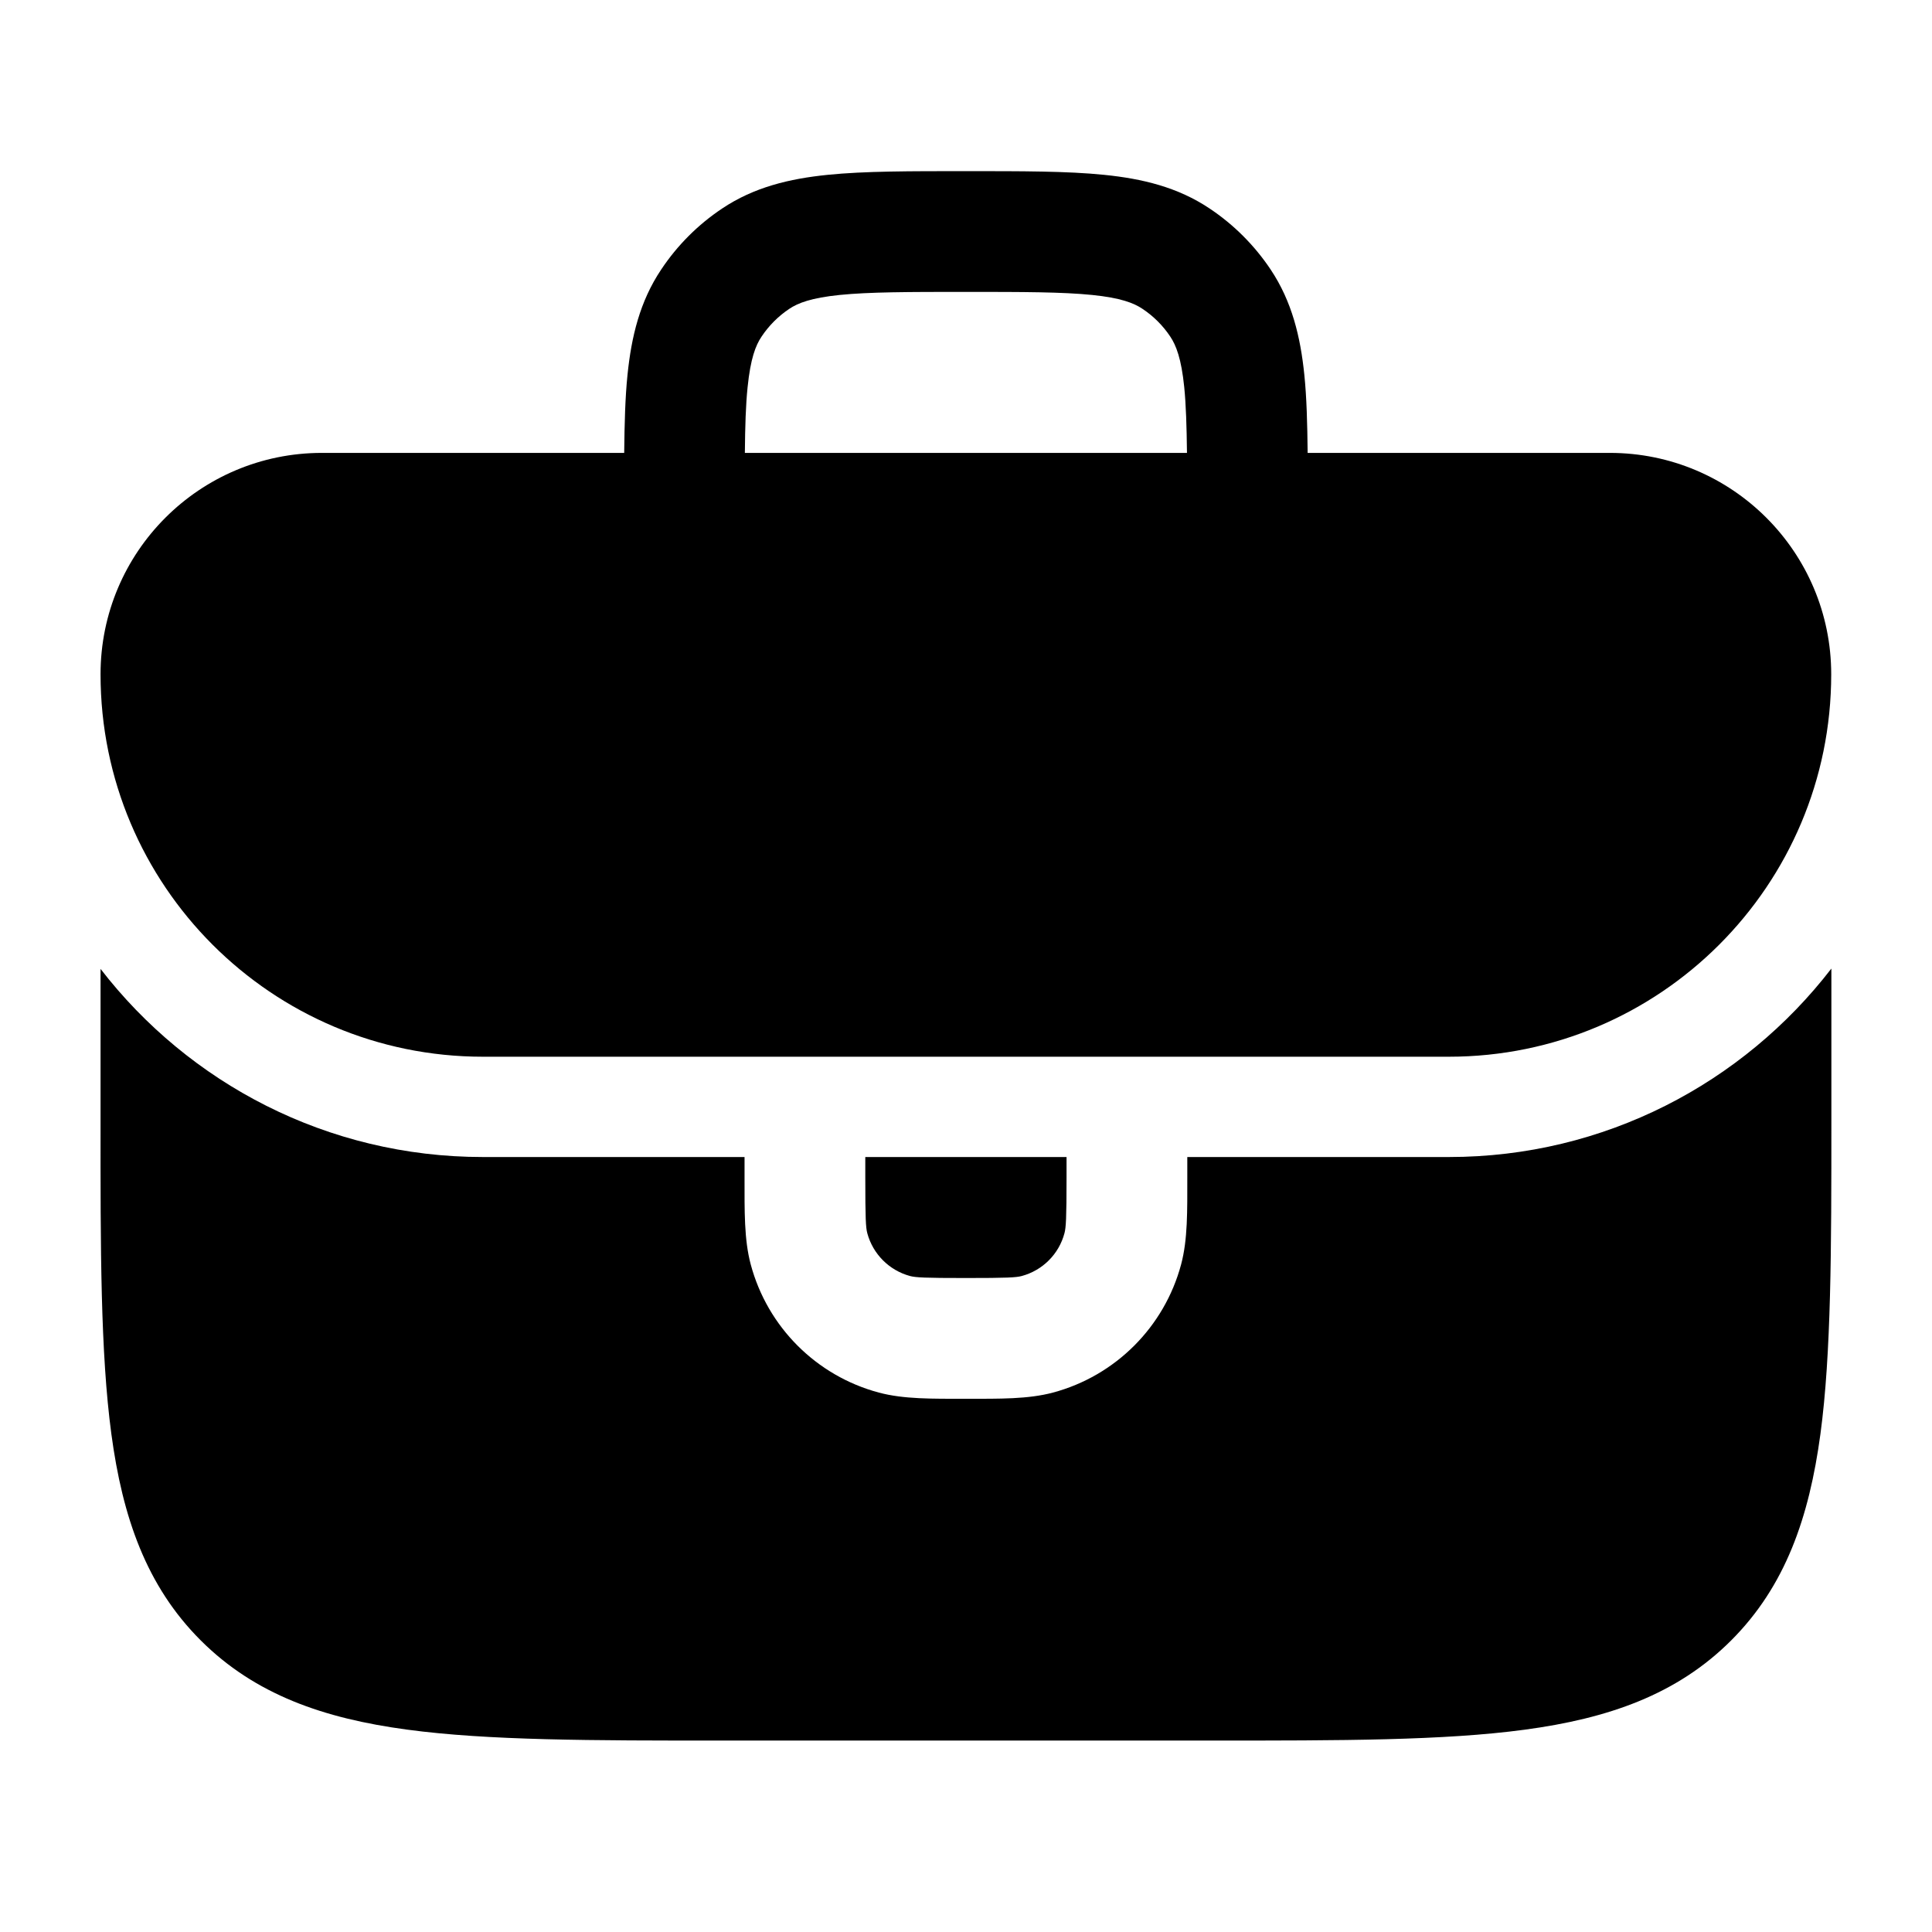
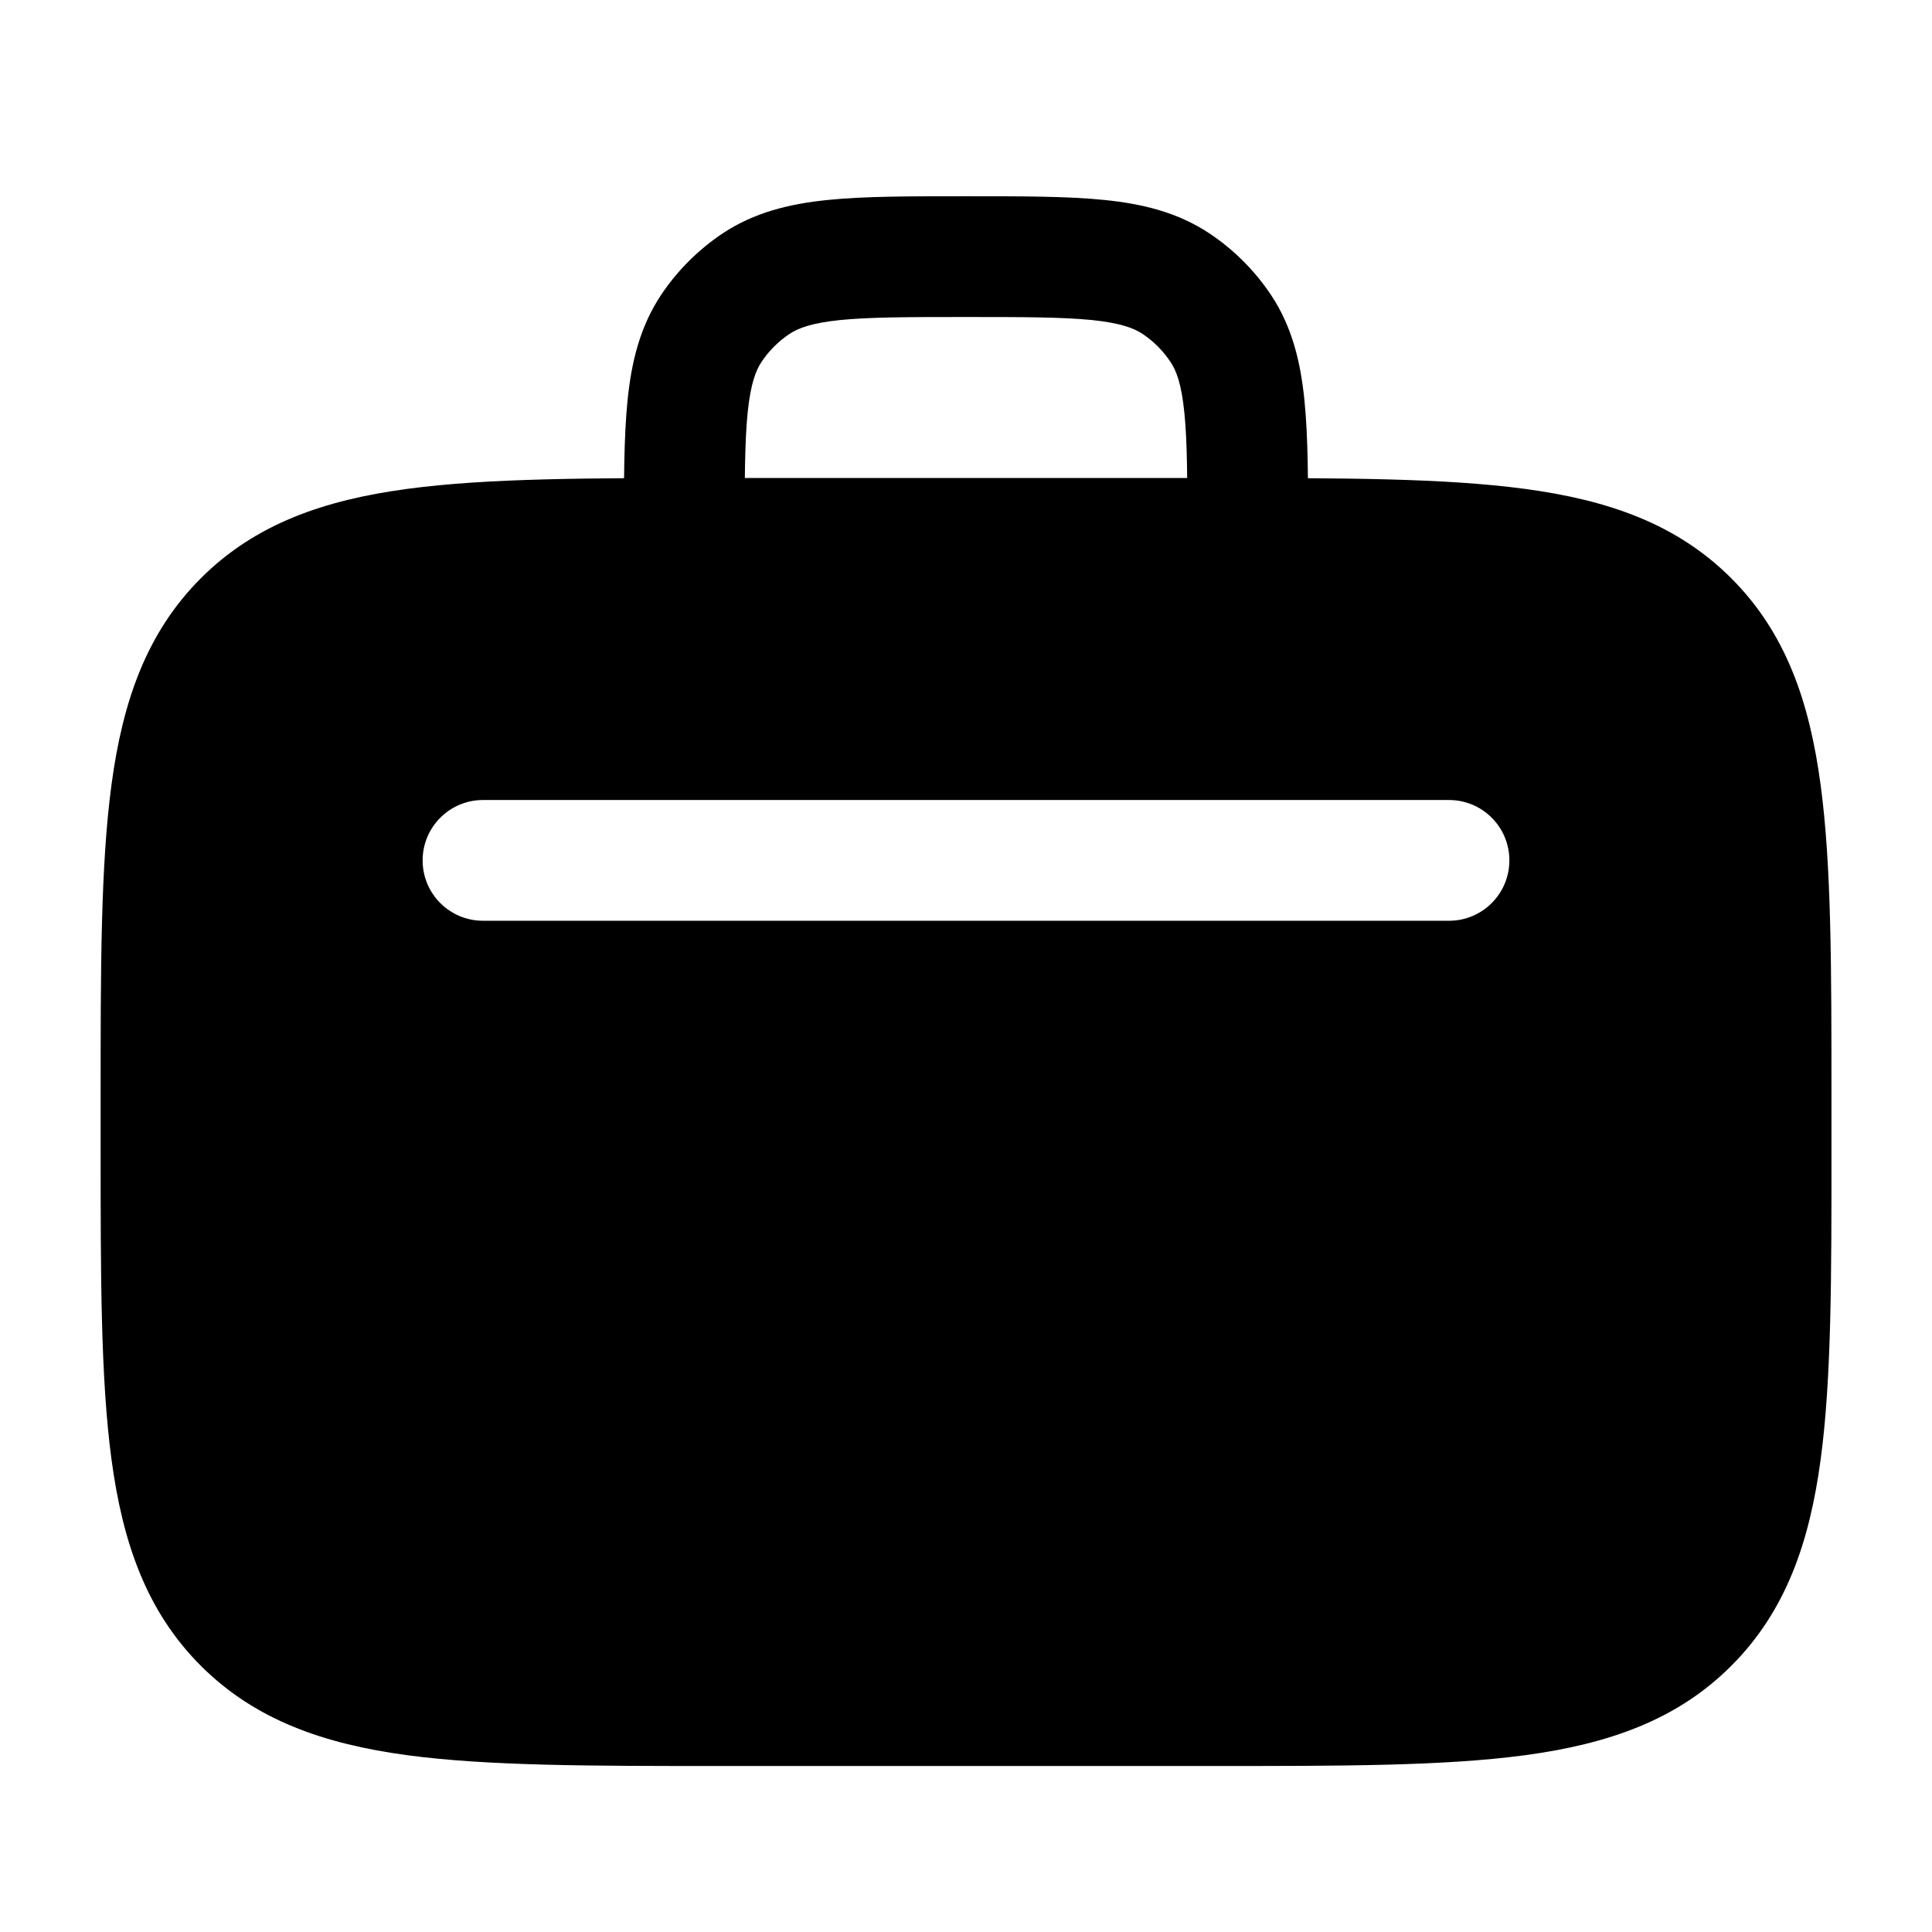
- <svg xmlns="http://www.w3.org/2000/svg" width="24" height="24" viewBox="0 0 24 24" fill="none" color="currentColor">
-   <path d="M22.75 13.923C22.75 15.528 22.749 16.809 22.614 17.814C22.474 18.849 22.18 19.703 21.505 20.378C20.83 21.053 19.975 21.348 18.939 21.487C17.936 21.622 16.656 21.622 15.053 21.622H8.971C7.356 21.622 6.066 21.622 5.057 21.486C4.021 21.347 3.167 21.051 2.492 20.376C1.817 19.701 1.522 18.847 1.383 17.811C1.248 16.804 1.248 15.52 1.249 13.909V12.036C2.346 13.457 4.065 14.373 5.999 14.373H9.249V14.626C9.249 15.043 9.243 15.398 9.326 15.708C9.534 16.484 10.14 17.091 10.917 17.299C11.227 17.382 11.582 17.376 11.999 17.376C12.415 17.376 12.771 17.382 13.081 17.299C13.857 17.091 14.464 16.484 14.672 15.708C14.755 15.398 14.749 15.043 14.749 14.626V14.373H17.998C19.933 14.373 21.653 13.455 22.75 12.032V13.923ZM13.249 14.626C13.249 15.139 13.242 15.249 13.223 15.32C13.154 15.579 12.952 15.781 12.693 15.851C12.622 15.87 12.512 15.876 11.999 15.876C11.486 15.876 11.376 15.87 11.304 15.851C11.046 15.781 10.844 15.579 10.774 15.32C10.755 15.249 10.749 15.139 10.749 14.626V14.373H13.249V14.626ZM11.999 2.126C12.685 2.126 13.257 2.125 13.717 2.172C14.191 2.22 14.63 2.325 15.026 2.59C15.326 2.79 15.584 3.048 15.785 3.349C16.049 3.745 16.155 4.184 16.203 4.657C16.232 4.939 16.24 5.261 16.244 5.626H19.998C21.516 5.626 22.748 6.857 22.748 8.376C22.748 10.999 20.621 13.127 17.998 13.127H5.999C3.376 13.127 1.249 10.999 1.249 8.376C1.249 6.857 2.48 5.626 3.999 5.626H7.754C7.758 5.261 7.766 4.939 7.795 4.657C7.843 4.184 7.948 3.745 8.213 3.349C8.413 3.048 8.671 2.79 8.971 2.59C9.367 2.325 9.807 2.22 10.28 2.172C10.741 2.125 11.312 2.126 11.999 2.126ZM11.999 3.626C11.281 3.626 10.799 3.627 10.431 3.664C10.077 3.7 9.913 3.764 9.804 3.837C9.668 3.928 9.551 4.045 9.46 4.182C9.387 4.29 9.323 4.454 9.287 4.809C9.264 5.03 9.256 5.294 9.253 5.626H14.745C14.741 5.294 14.733 5.03 14.711 4.809C14.675 4.454 14.61 4.29 14.538 4.182C14.447 4.045 14.33 3.928 14.193 3.837C14.085 3.764 13.921 3.7 13.566 3.664C13.199 3.627 12.717 3.626 11.999 3.626Z" fill="currentColor" />
+ <svg xmlns="http://www.w3.org/2000/svg" width="24" height="24" viewBox="0 0 24 24" fill="none">
+   <path d="M14.75 6.688C14.75 5.971 14.75 5.488 14.712 5.121C14.676 4.766 14.612 4.602 14.539 4.494C14.448 4.358 14.331 4.24 14.195 4.149C14.086 4.077 13.922 4.013 13.568 3.976C13.2 3.939 12.718 3.938 12 3.938C11.283 3.938 10.8 3.939 10.433 3.976C10.078 4.013 9.914 4.077 9.806 4.149C9.67 4.24 9.552 4.358 9.461 4.494C9.389 4.602 9.325 4.766 9.288 5.121C9.251 5.488 9.25 5.971 9.25 6.688C9.25 7.103 8.915 7.438 8.5 7.438C8.086 7.438 7.75 7.103 7.75 6.688C7.75 6.002 7.749 5.431 7.796 4.97C7.844 4.496 7.95 4.057 8.214 3.661C8.415 3.361 8.673 3.103 8.973 2.902C9.369 2.638 9.808 2.532 10.282 2.484C10.742 2.437 11.314 2.438 12 2.438C12.687 2.438 13.258 2.437 13.719 2.484C14.193 2.532 14.632 2.638 15.028 2.902C15.328 3.103 15.586 3.361 15.787 3.661C16.051 4.057 16.156 4.496 16.204 4.97C16.251 5.431 16.25 6.002 16.25 6.688C16.25 7.103 15.915 7.438 15.5 7.438C15.086 7.438 14.75 7.103 14.75 6.688Z" fill="currentColor" />
+   <path d="M15.058 5.938C16.66 5.938 17.939 5.938 18.942 6.073C19.978 6.212 20.831 6.508 21.506 7.183C22.181 7.857 22.477 8.711 22.616 9.747C22.751 10.745 22.751 12.017 22.751 13.608V14.257C22.752 15.853 22.752 17.128 22.617 18.129C22.478 19.165 22.182 20.018 21.507 20.693C20.832 21.369 19.979 21.664 18.943 21.804C17.939 21.939 16.66 21.938 15.057 21.938H8.94C7.34 21.938 6.062 21.938 5.06 21.804C4.024 21.664 3.171 21.368 2.495 20.693C1.82 20.018 1.524 19.165 1.385 18.129C1.25 17.126 1.25 15.848 1.25 14.246V13.63C1.25 12.028 1.25 10.75 1.385 9.748C1.524 8.712 1.82 7.859 2.495 7.183C3.171 6.508 4.024 6.212 5.06 6.073C6.063 5.938 7.341 5.938 8.943 5.938H15.058ZM6 9.938C5.586 9.938 5.25 10.274 5.25 10.688C5.25 11.103 5.586 11.438 6 11.438H18C18.415 11.438 18.75 11.102 18.75 10.688C18.75 10.274 18.415 9.938 18 9.938H6Z" fill="currentColor" />
</svg>
